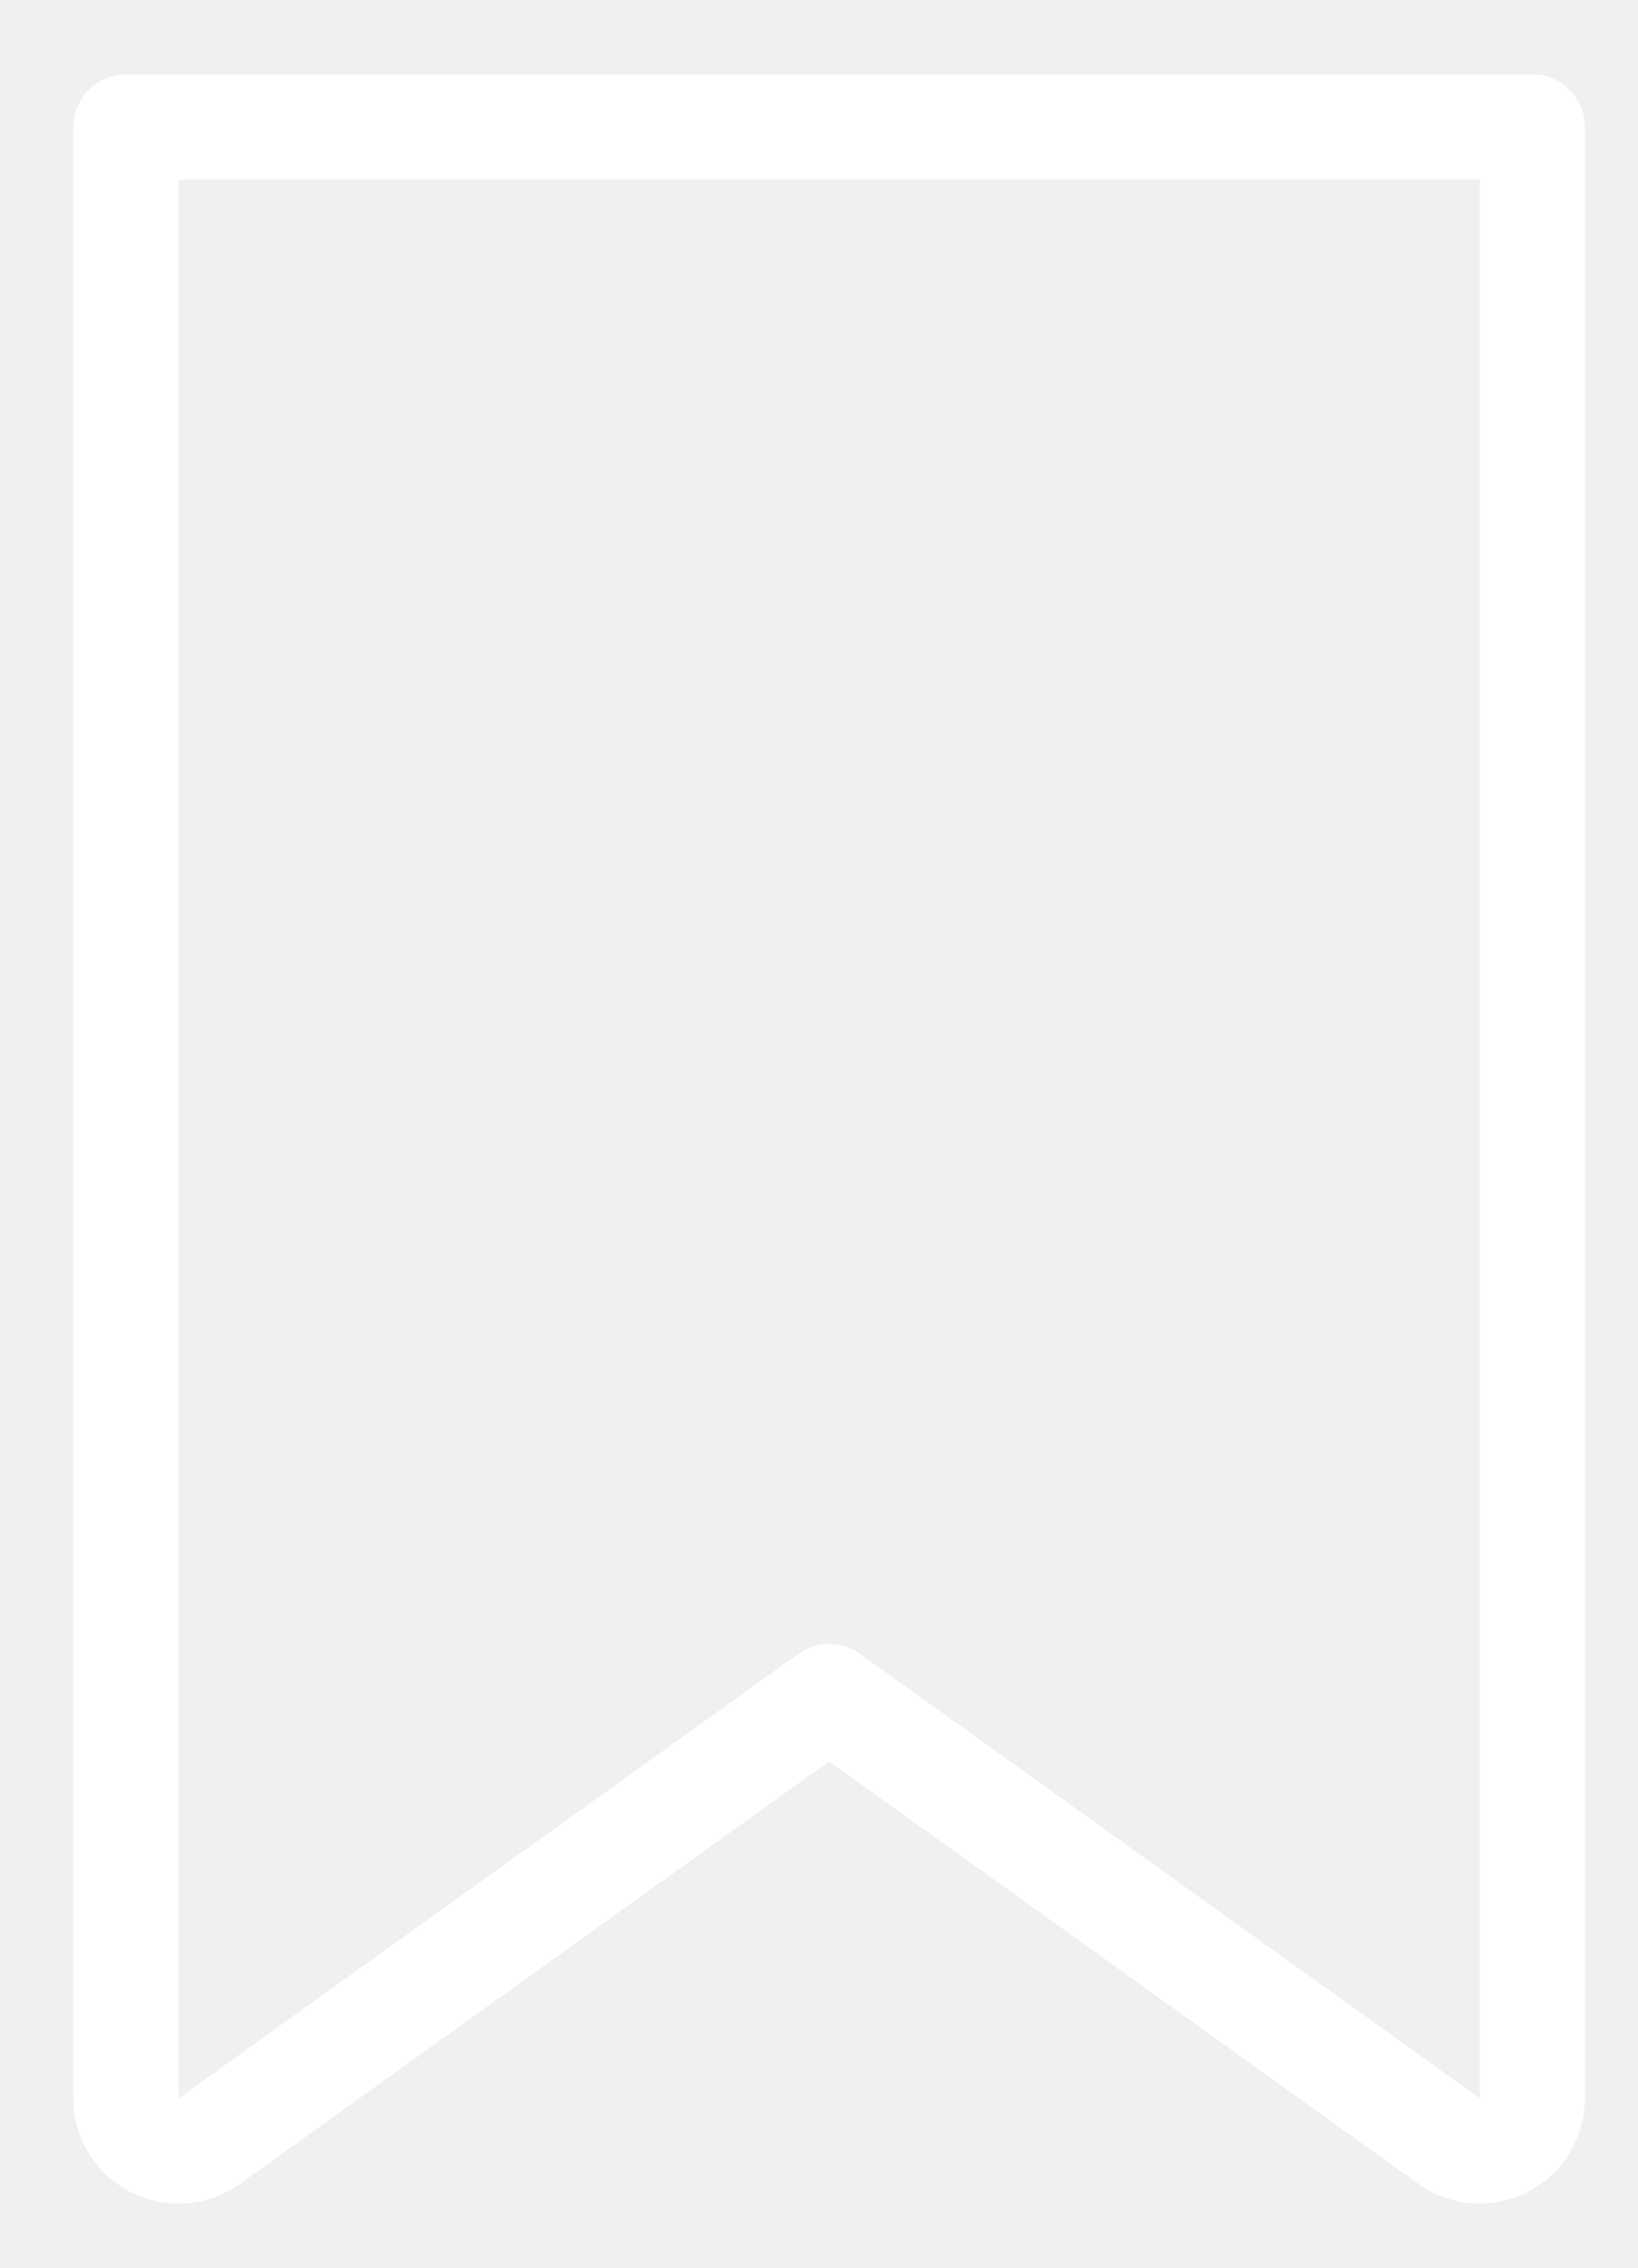
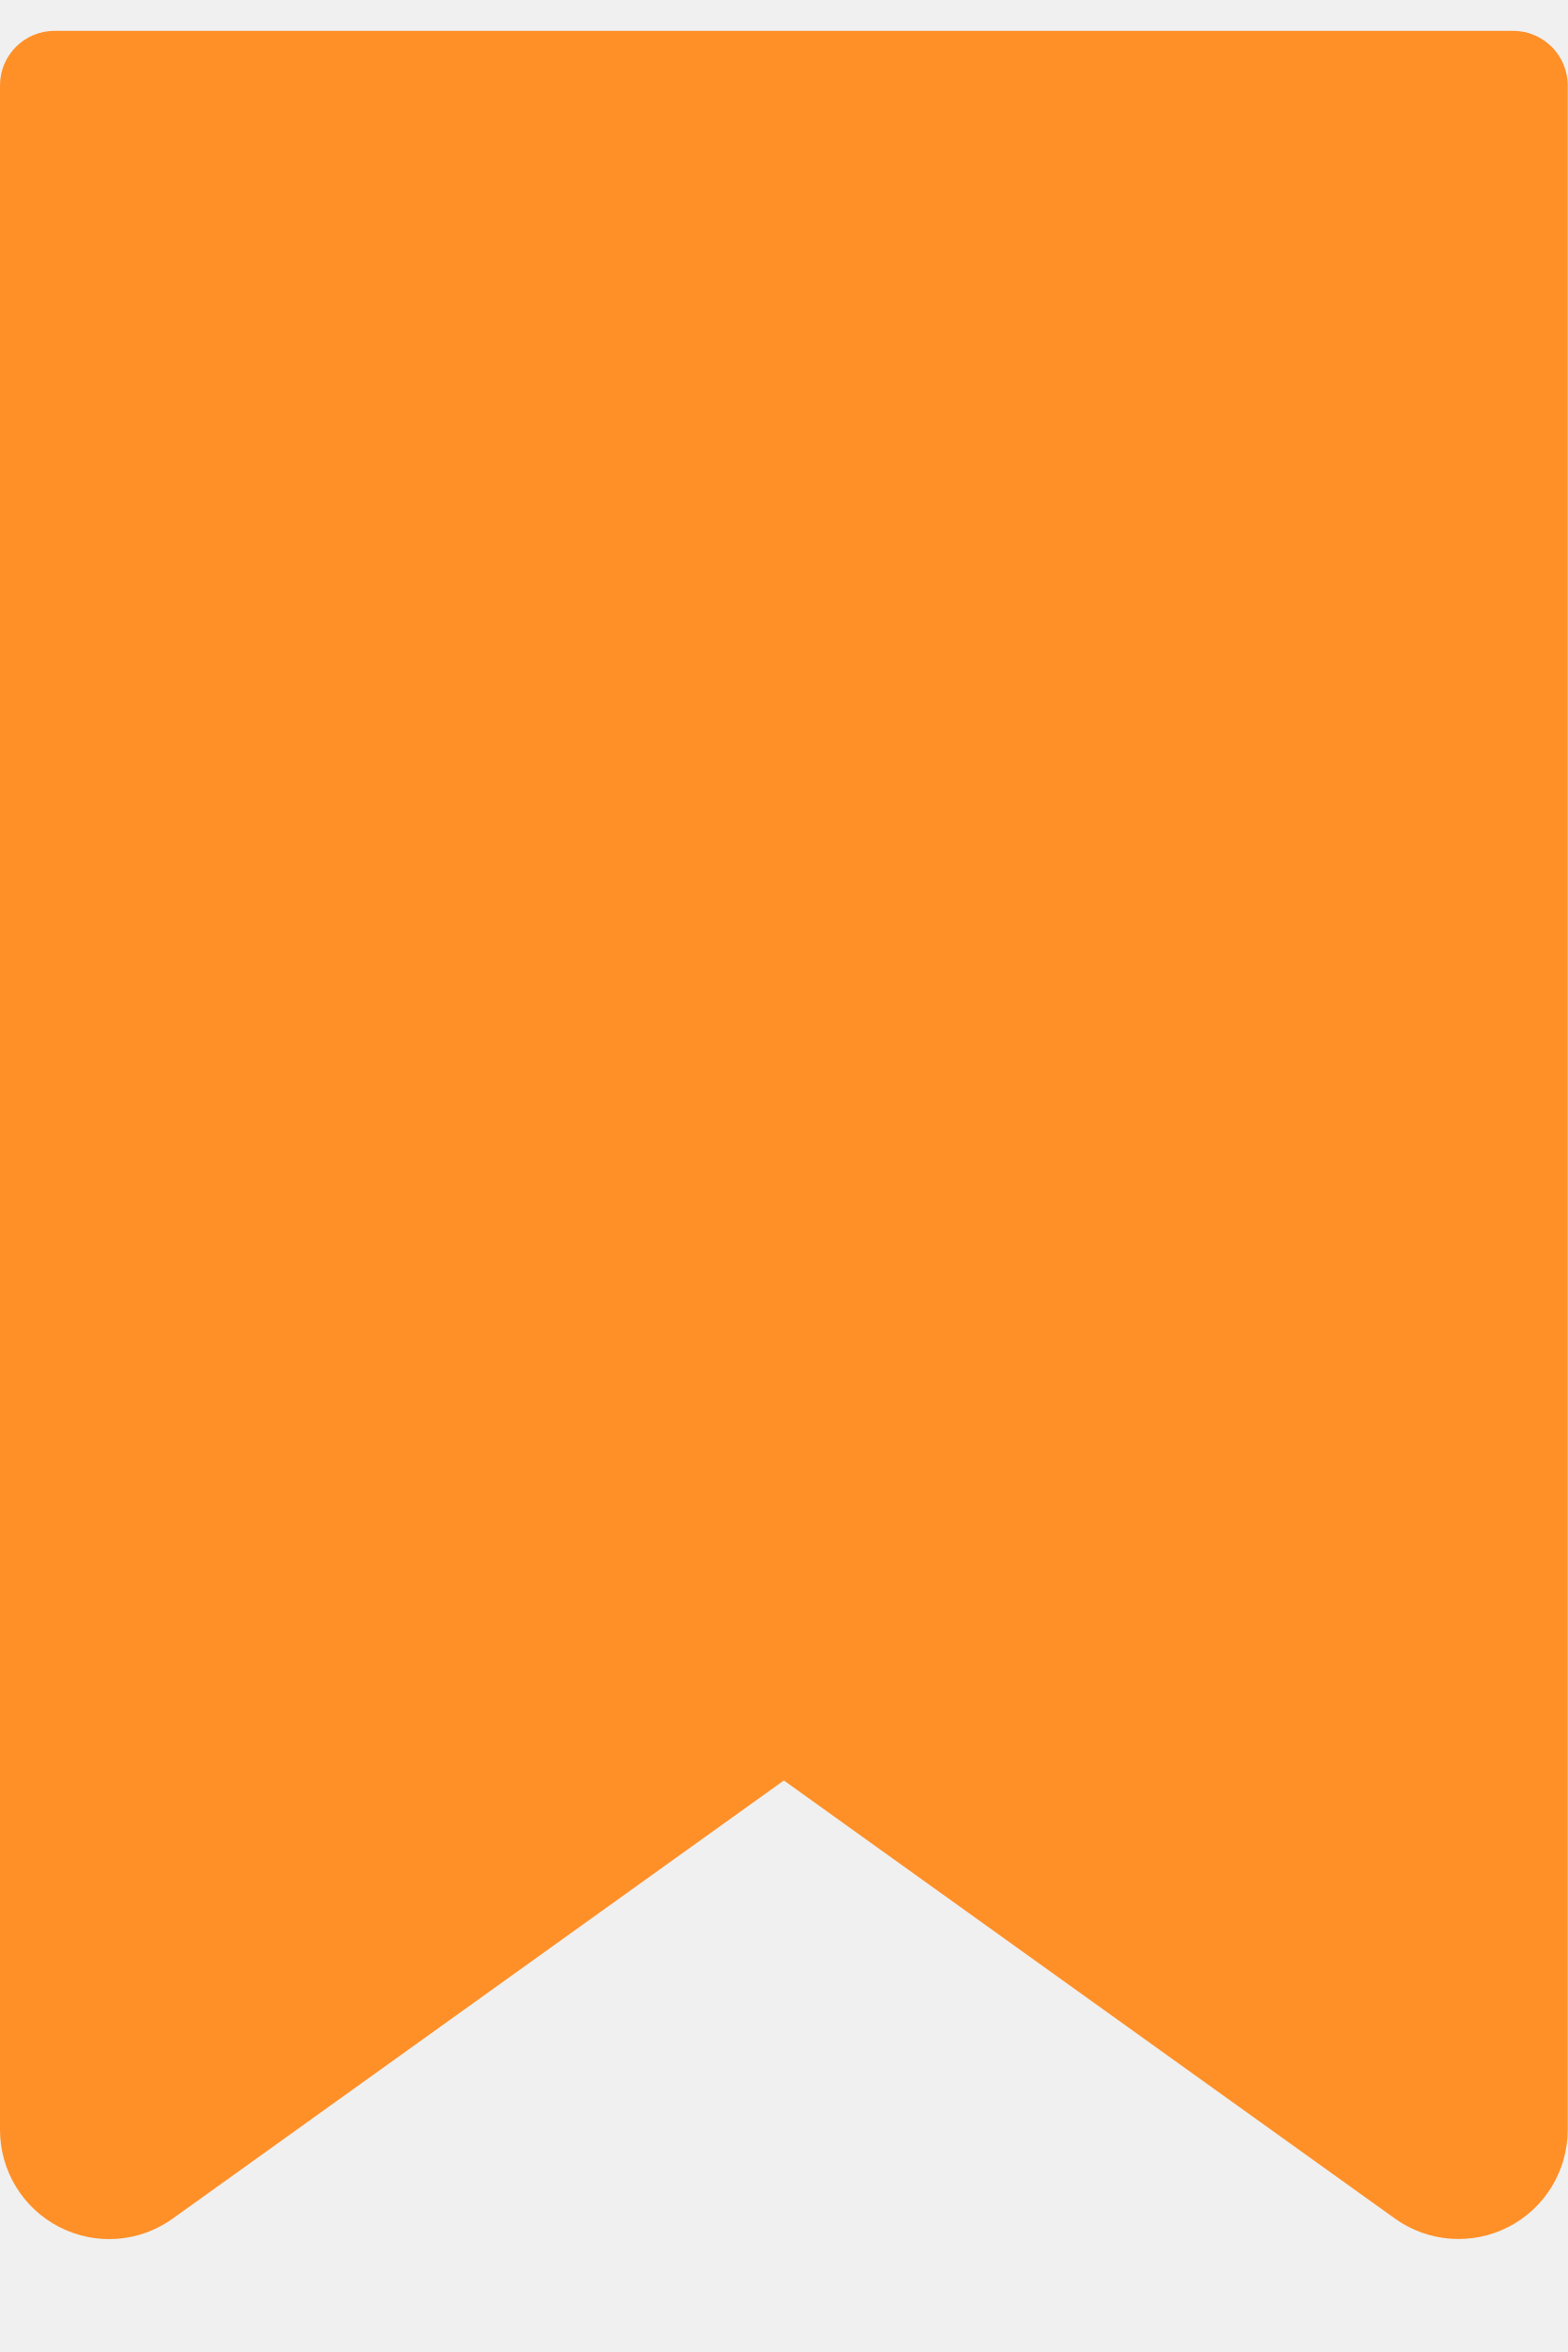
- <svg xmlns="http://www.w3.org/2000/svg" width="13" height="18" viewBox="0 0 13 18" fill="none">
-   <path d="M12.165 0.59H1C0.77 0.59 0.582 0.777 0.582 1.007V16.653C0.582 16.966 0.757 17.253 1.036 17.397C1.315 17.54 1.65 17.515 1.905 17.332L6.582 13.979L11.26 17.332C11.515 17.515 11.85 17.539 12.129 17.396C12.407 17.253 12.582 16.966 12.582 16.653V1.007C12.582 0.777 12.395 0.59 12.165 0.59ZM11.747 16.653L6.826 13.125C6.68 13.021 6.485 13.021 6.339 13.125L1.418 16.653V1.425H11.747V16.653Z" fill="white" />
+ <svg xmlns="http://www.w3.org/2000/svg" width="12" height="18" viewBox="0 0 12 18" fill="none">
+   <path d="M11.582 0.236H0.418C0.187 0.236 1.02295e-06 0.423 1.02295e-06 0.654V16.299C-0 16.613 0.175 16.9 0.453 17.043C0.732 17.187 1.068 17.162 1.322 16.979L6 13.626L10.678 16.979C10.932 17.161 11.268 17.186 11.546 17.043C11.825 16.9 12 16.613 12 16.299V0.654C12 0.423 11.813 0.236 11.582 0.236Z" fill="#FF8F27" />
</svg>
